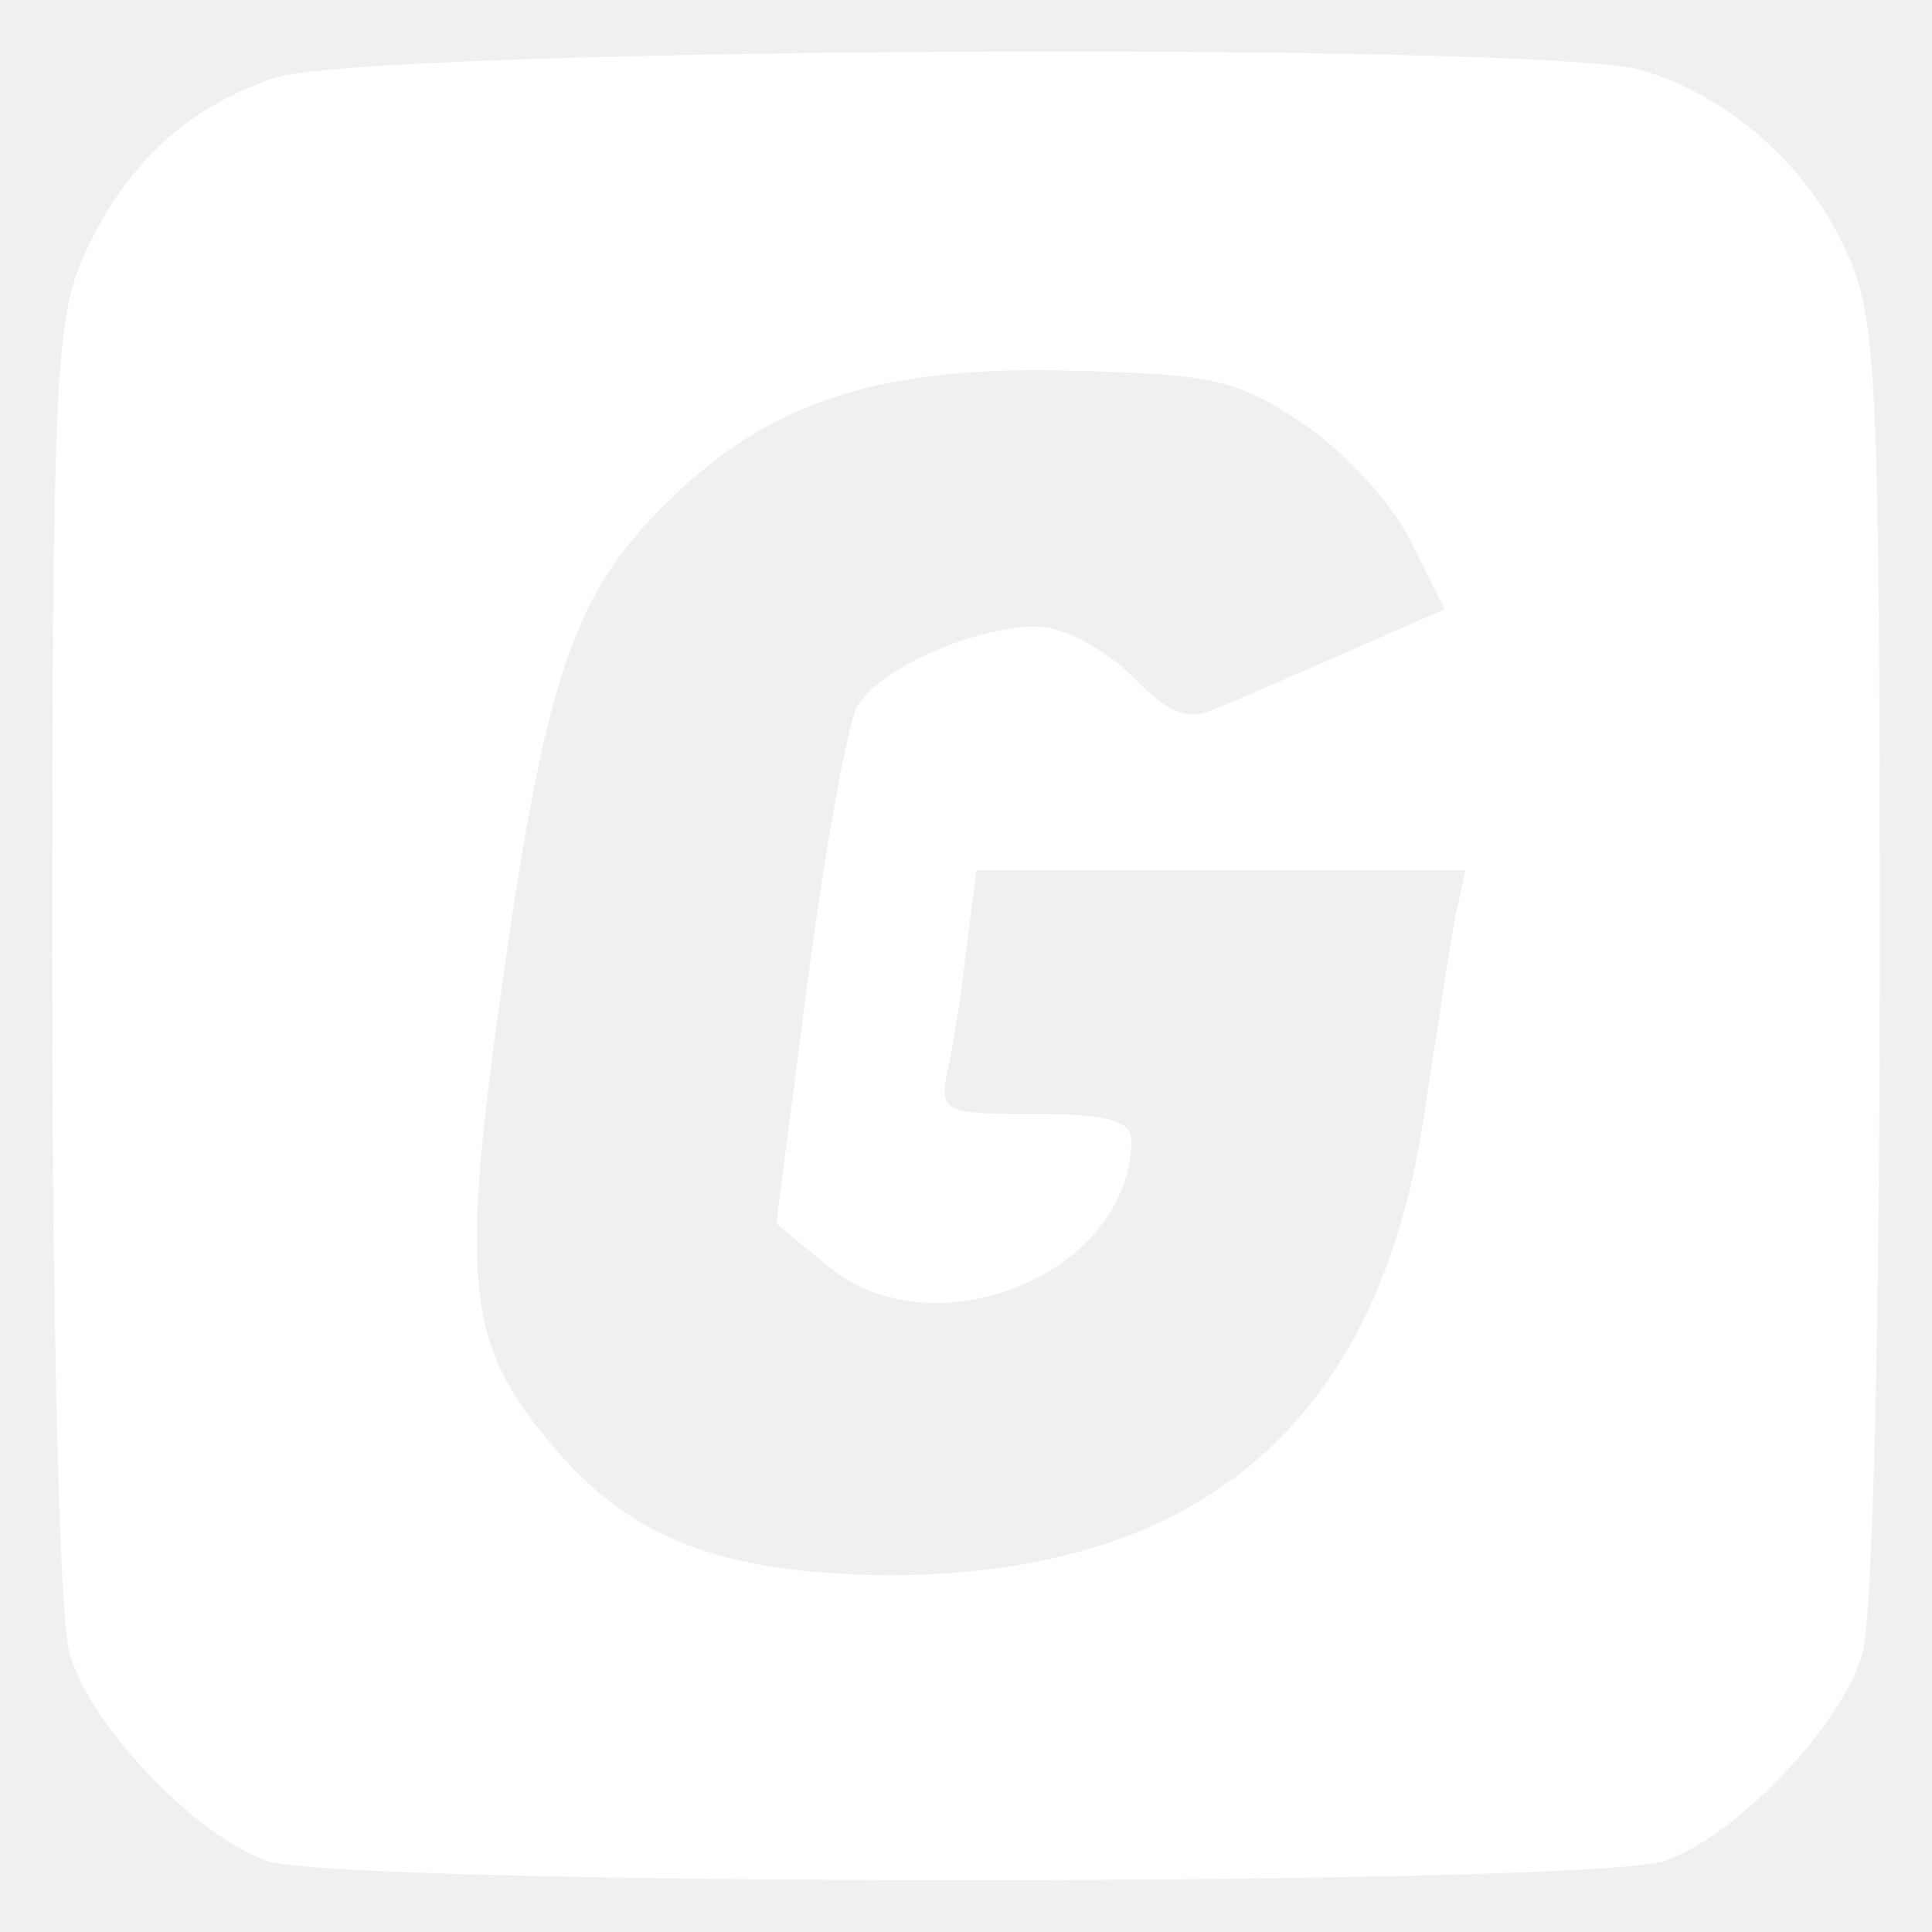
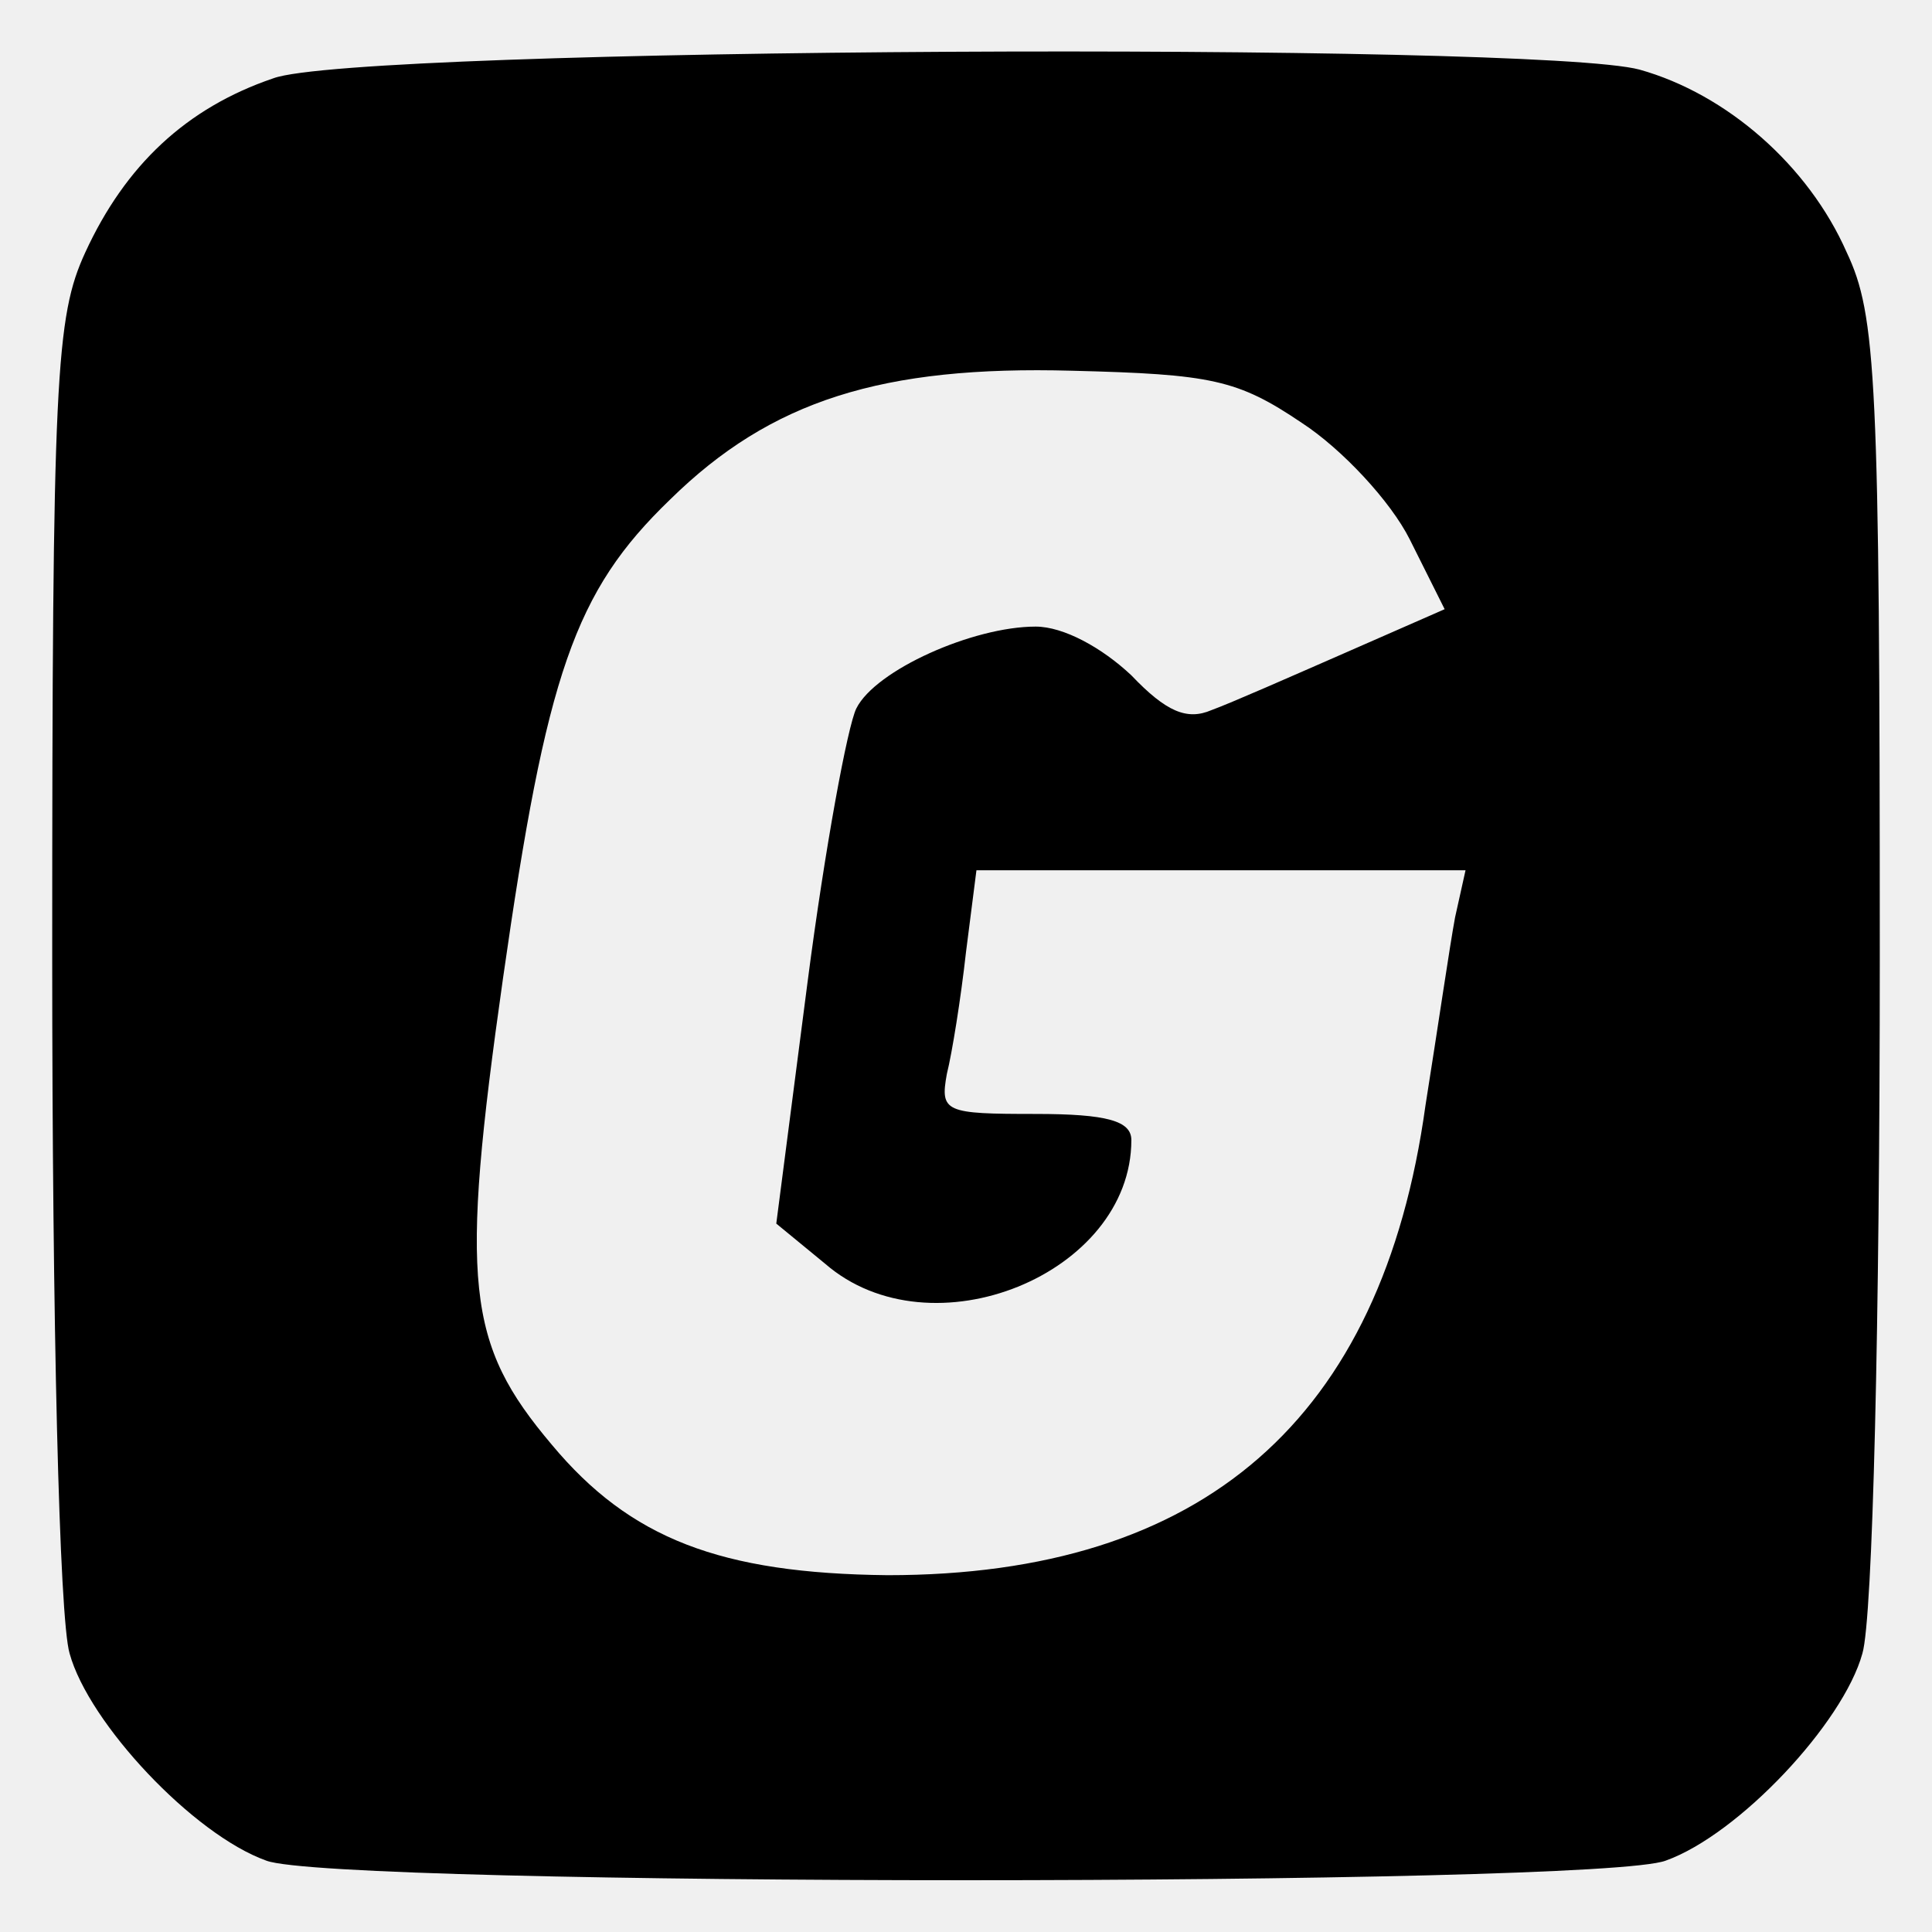
<svg xmlns="http://www.w3.org/2000/svg" version="1.0" width="111pt" height="111pt" viewBox="0 0 111 111" preserveAspectRatio="xMidYMid meet">
-   <g transform="translate(0,111) scale(0.1,-0.1)" fill="#fff" stroke="none">
+   <g transform="translate(0,111) scale(0.1,-0.1)" fill="#000" stroke="none">
    <path d="M157 1065 c-50 -17 -85 -50 -108 -100 -17 -37 -19 -71 -19 -405 0 -209 4 -380 10 -400 11 -40 71 -104 113 -119 39 -15 765 -15 804 0 42 15 102 79 113 119 6 20 10 191 10 400 0 333 -2 369 -19 405 -22 50 -69 91 -119 105 -59 16 -737 13 -785 -5z m591 -198 c23 -15 51 -45 62 -67 l20 -40 -57 -25 c-32 -14 -66 -29 -77 -33 -14 -6 -26 -1 -46 20 -17 16 -39 28 -55 28 -36 0 -92 -25 -103 -47 -5 -10 -18 -80 -28 -157 l-18 -139 28 -23 c61 -53 176 -6 176 71 0 11 -14 15 -55 15 -52 0 -55 1 -51 23 3 12 8 43 11 70 l6 47 140 0 141 0 -6 -27 c-3 -16 -10 -64 -17 -108 -25 -181 -128 -270 -309 -270 -96 1 -148 21 -193 75 -49 58 -53 92 -28 268 25 175 41 222 96 275 58 57 122 77 231 74 80 -2 95 -5 132 -30z" />
  </g>
</svg>
